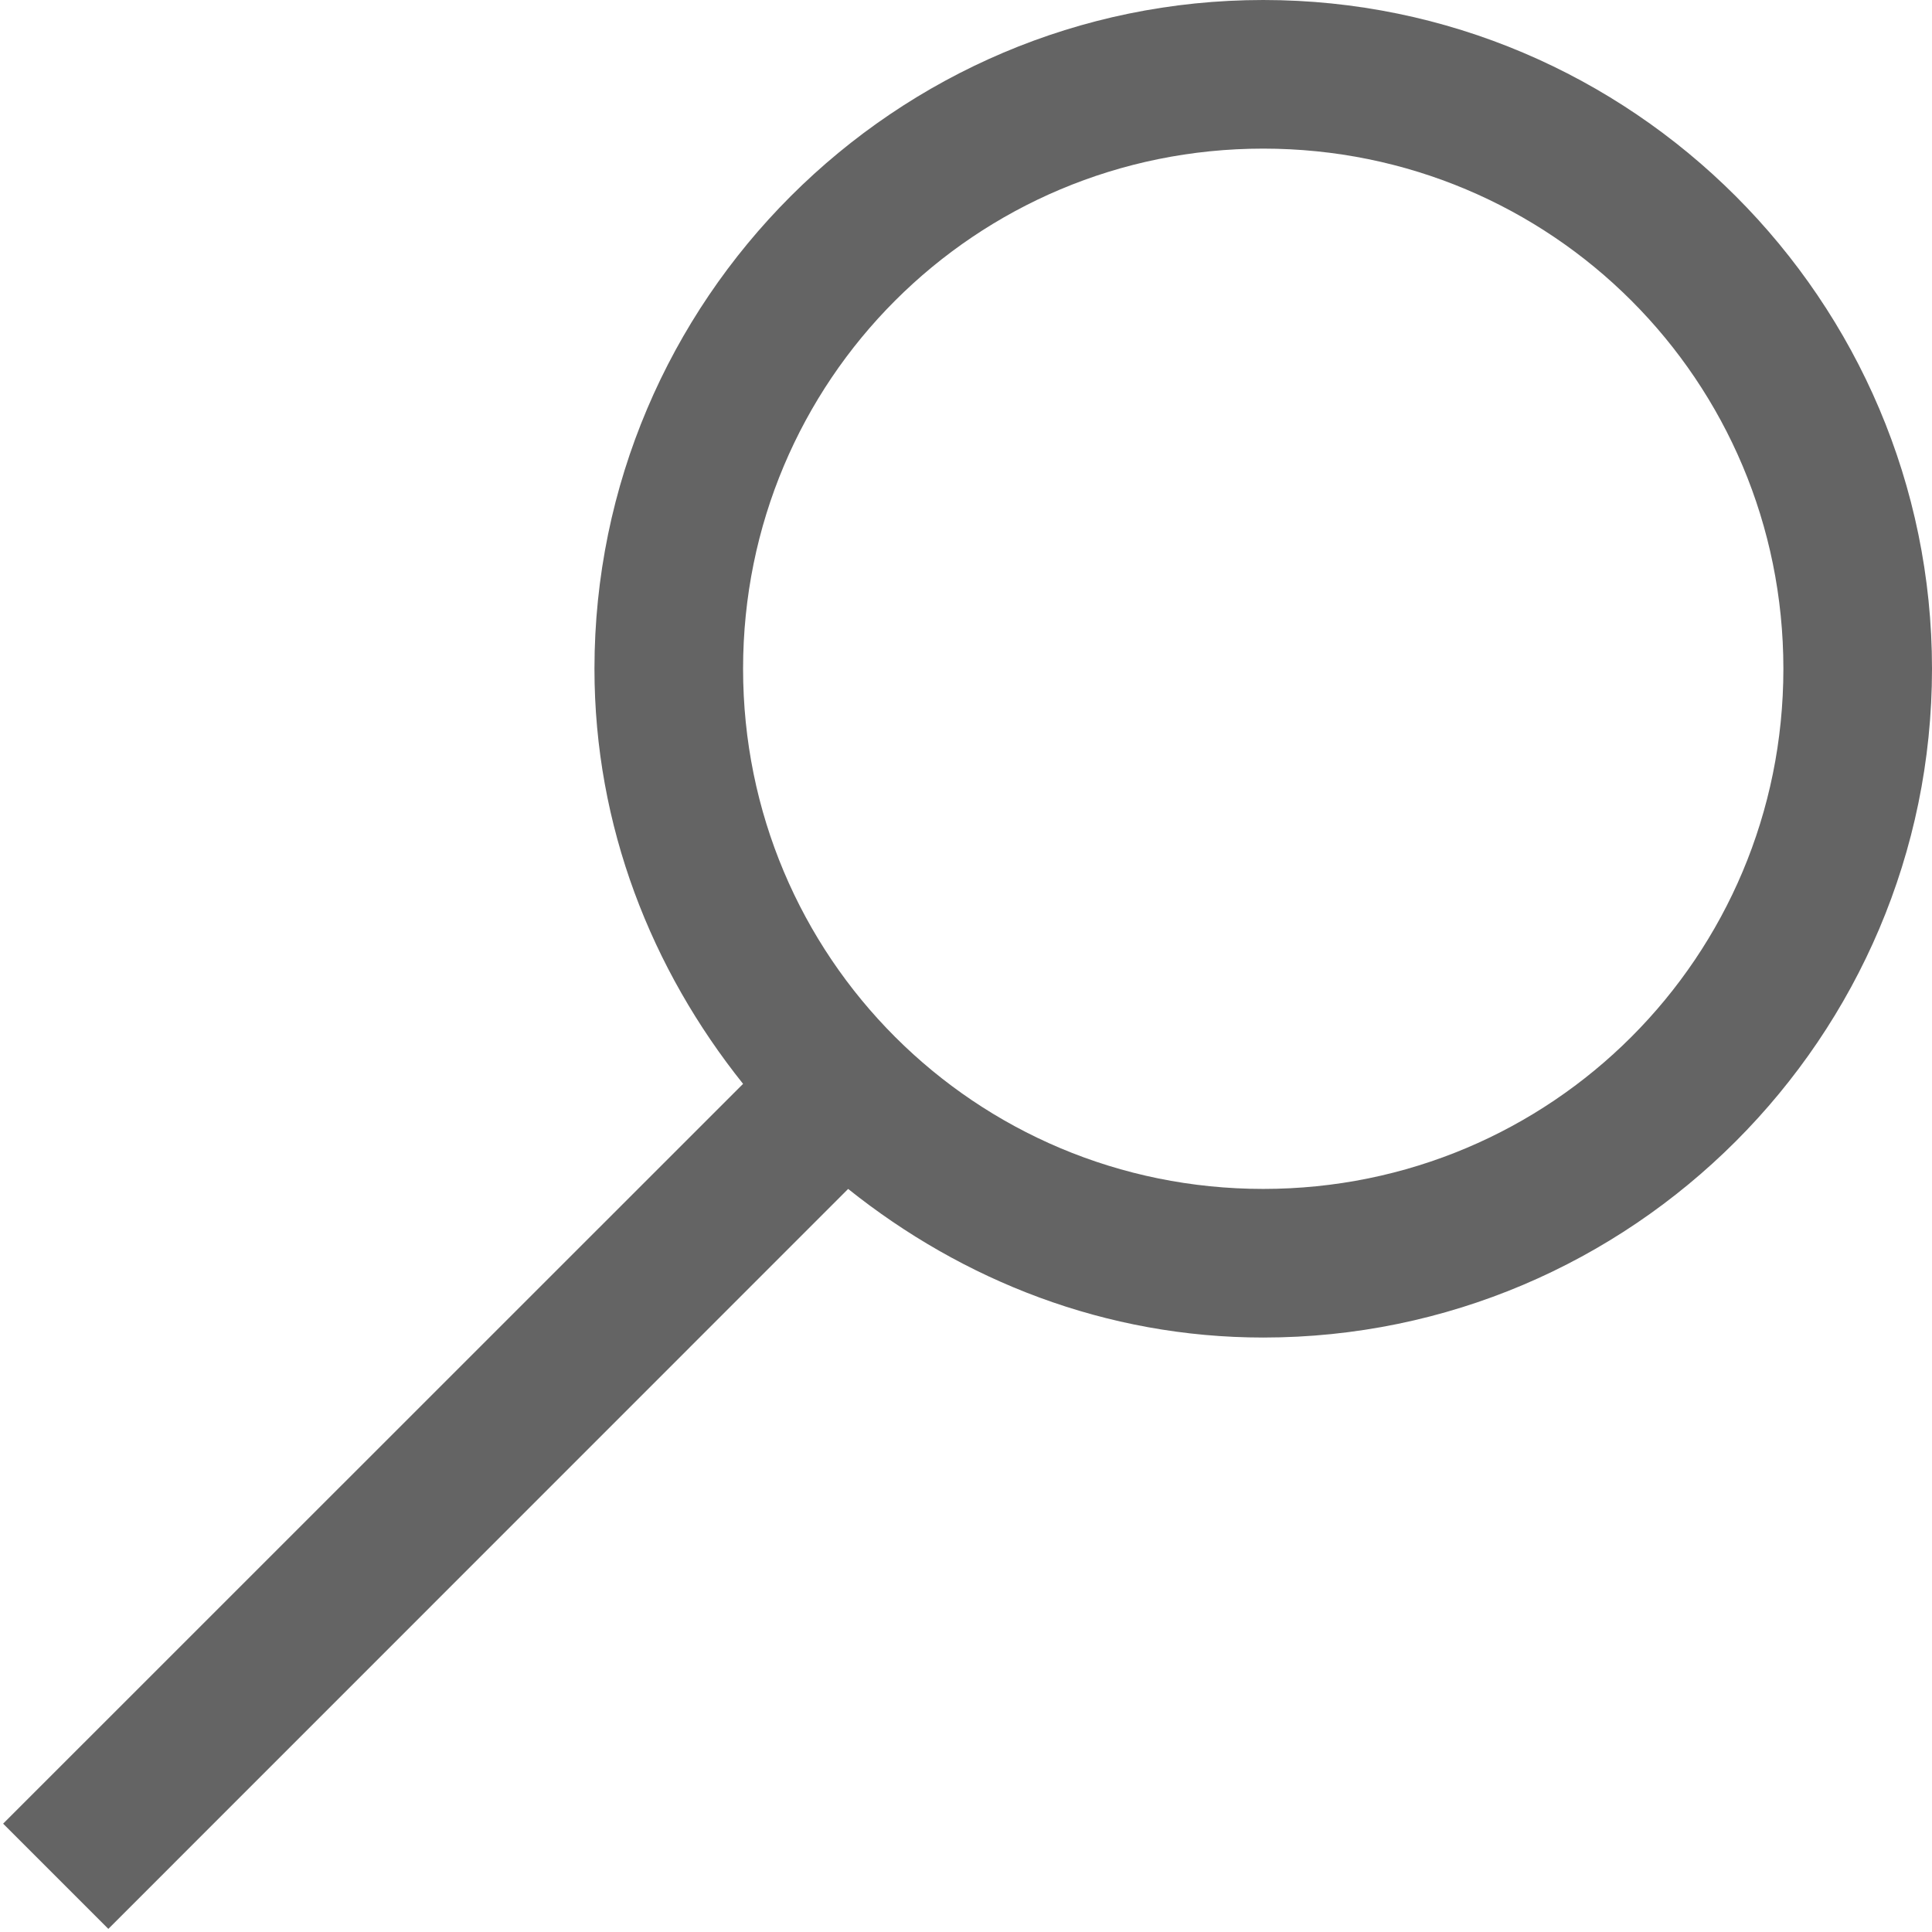
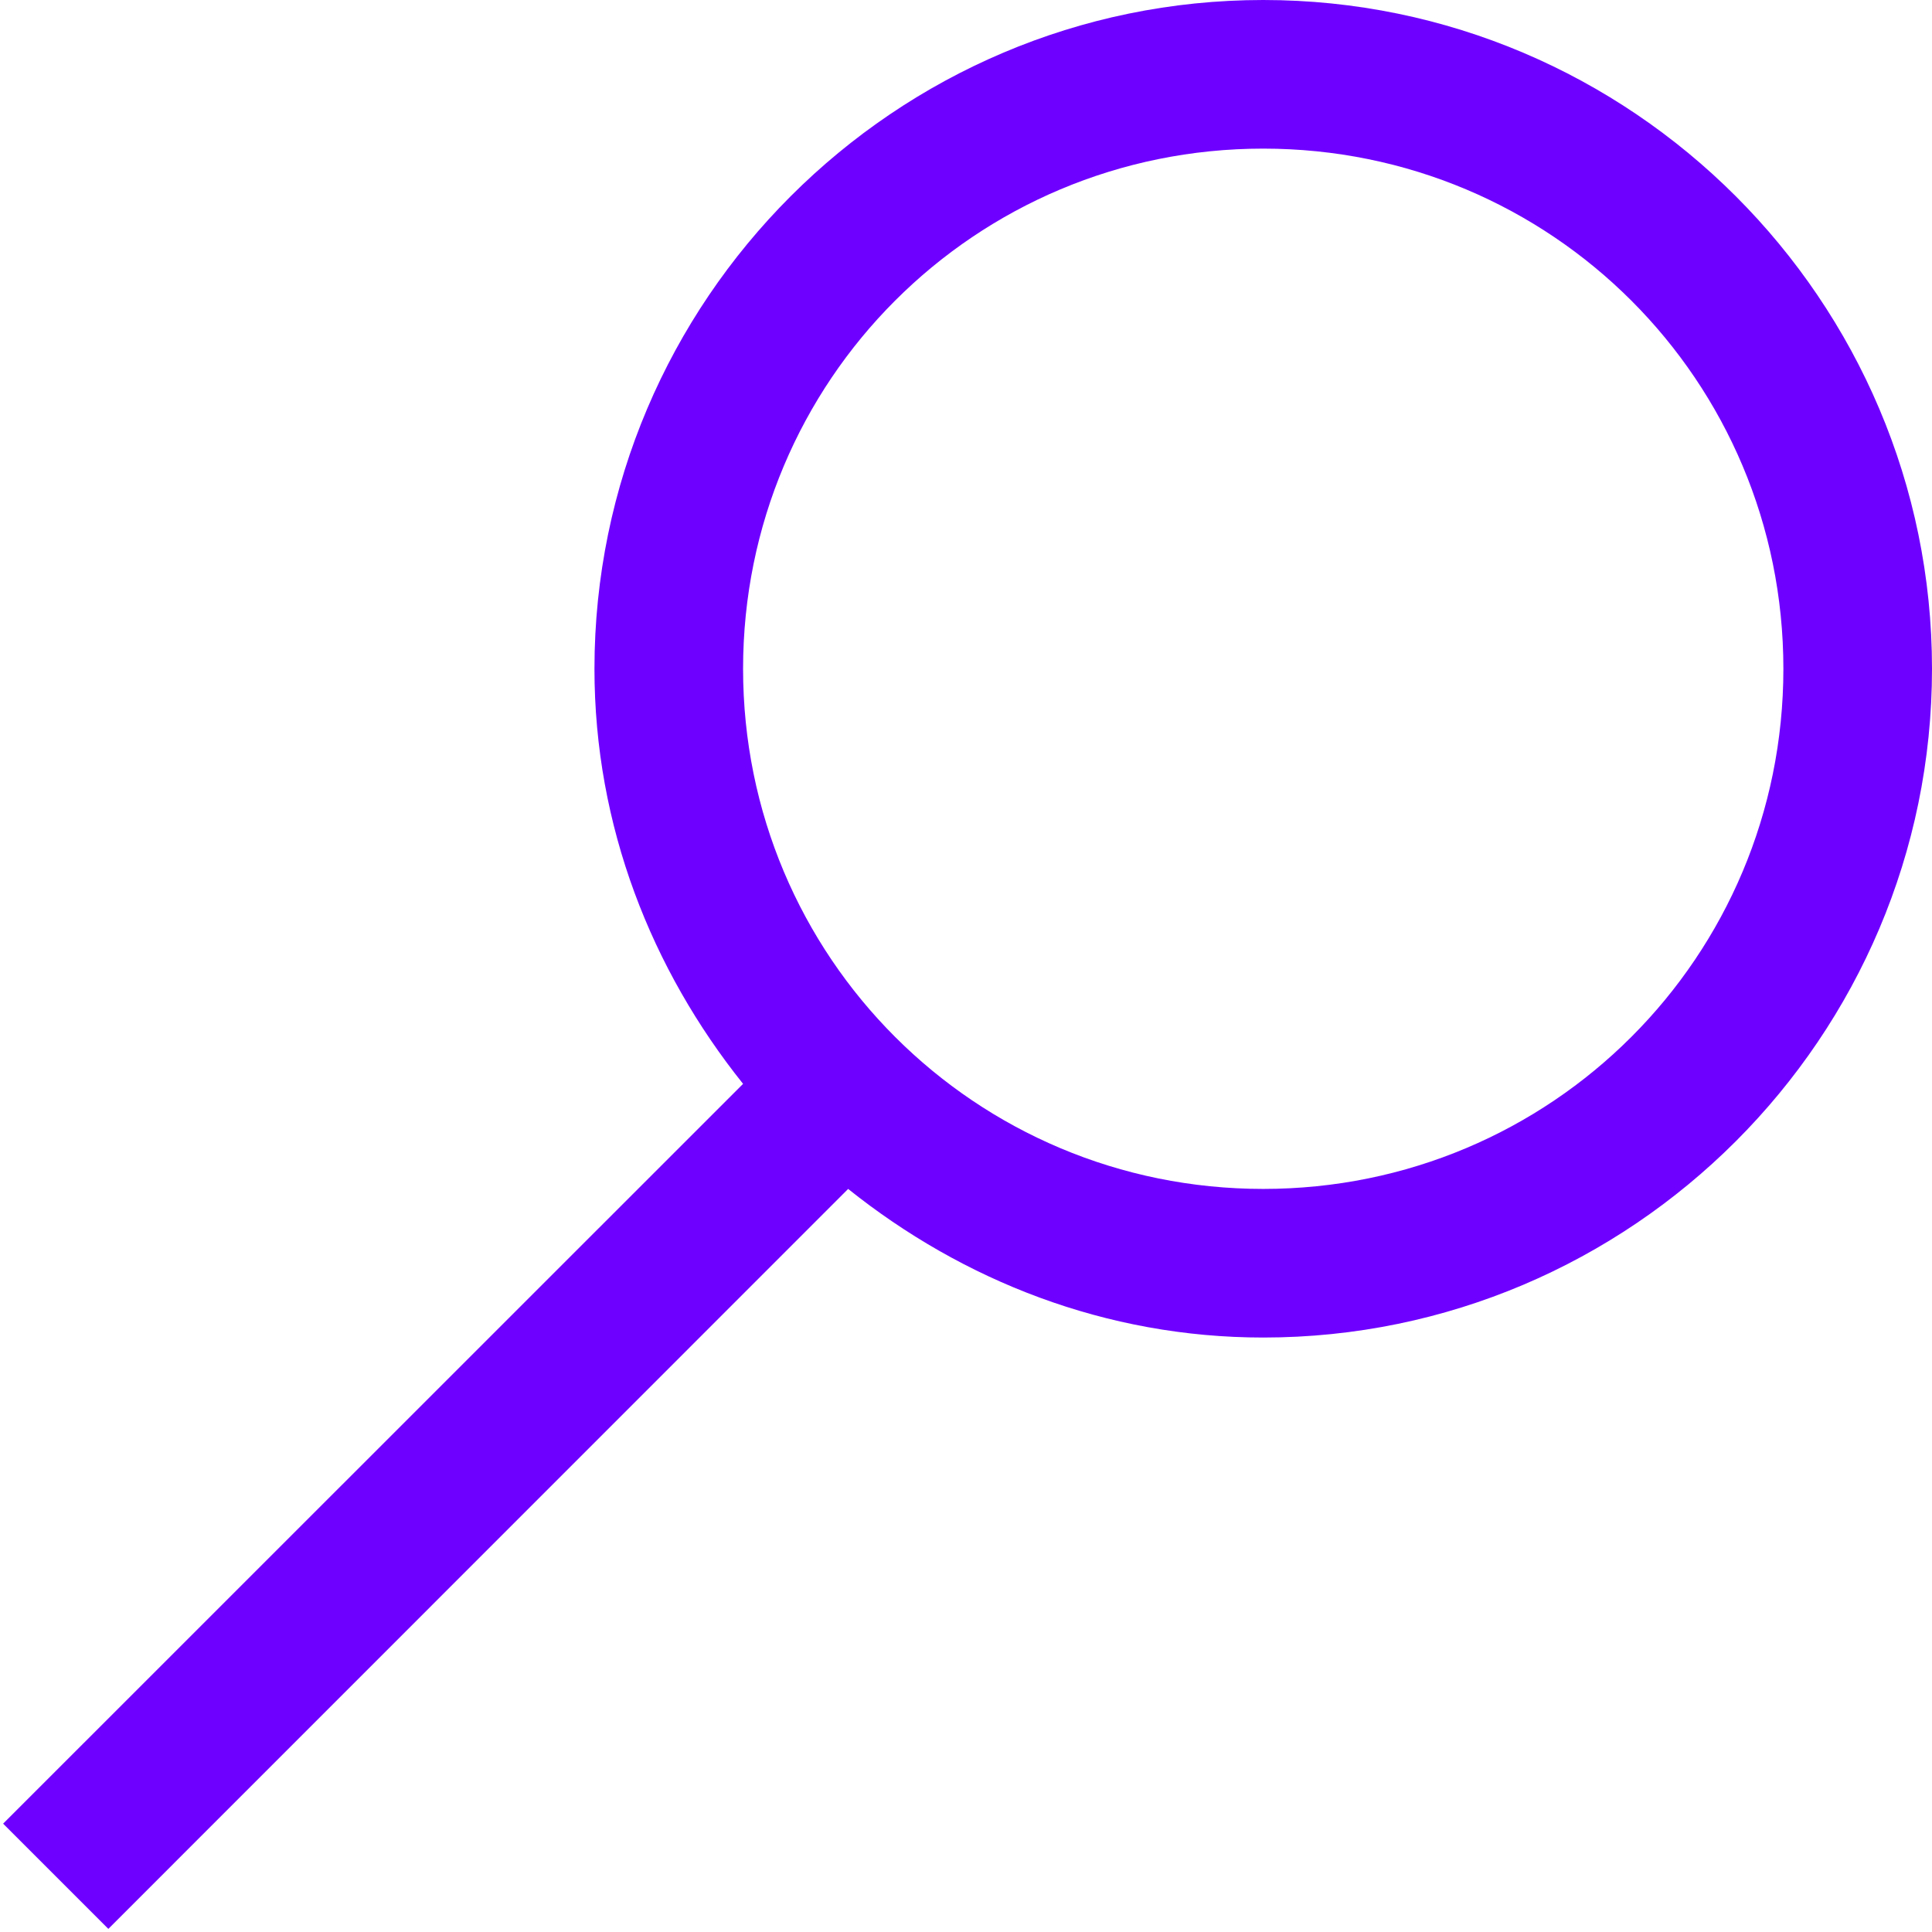
<svg xmlns="http://www.w3.org/2000/svg" width="13" height="13" viewBox="0 0 13 13">
-   <path fill="#646464" d="M8.5,0 C6.021,0 4,2.021 4,4.5 C4,5.56 4.384,6.523 5,7.293 L0.021,12.271 L0.729,12.979 L5.707,8 C6.477,8.616 7.44,9 8.5,9 C10.979,9 13,6.979 13,4.5 C13,2.021 10.979,0 8.5,0 Z M8.5,1 C10.439,1 12,2.561 12,4.5 C12,6.439 10.439,8 8.5,8 C6.561,8 5,6.439 5,4.5 C5,2.561 6.561,1 8.5,1 Z" />
+   <path fill="#6E00FF" d="M8.5,0 C6.021,0 4,2.021 4,4.5 C4,5.56 4.384,6.523 5,7.293 L0.021,12.271 L0.729,12.979 L5.707,8 C6.477,8.616 7.44,9 8.5,9 C10.979,9 13,6.979 13,4.5 C13,2.021 10.979,0 8.5,0 Z M8.5,1 C10.439,1 12,2.561 12,4.5 C12,6.439 10.439,8 8.5,8 C6.561,8 5,6.439 5,4.5 C5,2.561 6.561,1 8.5,1 Z" />
</svg>
